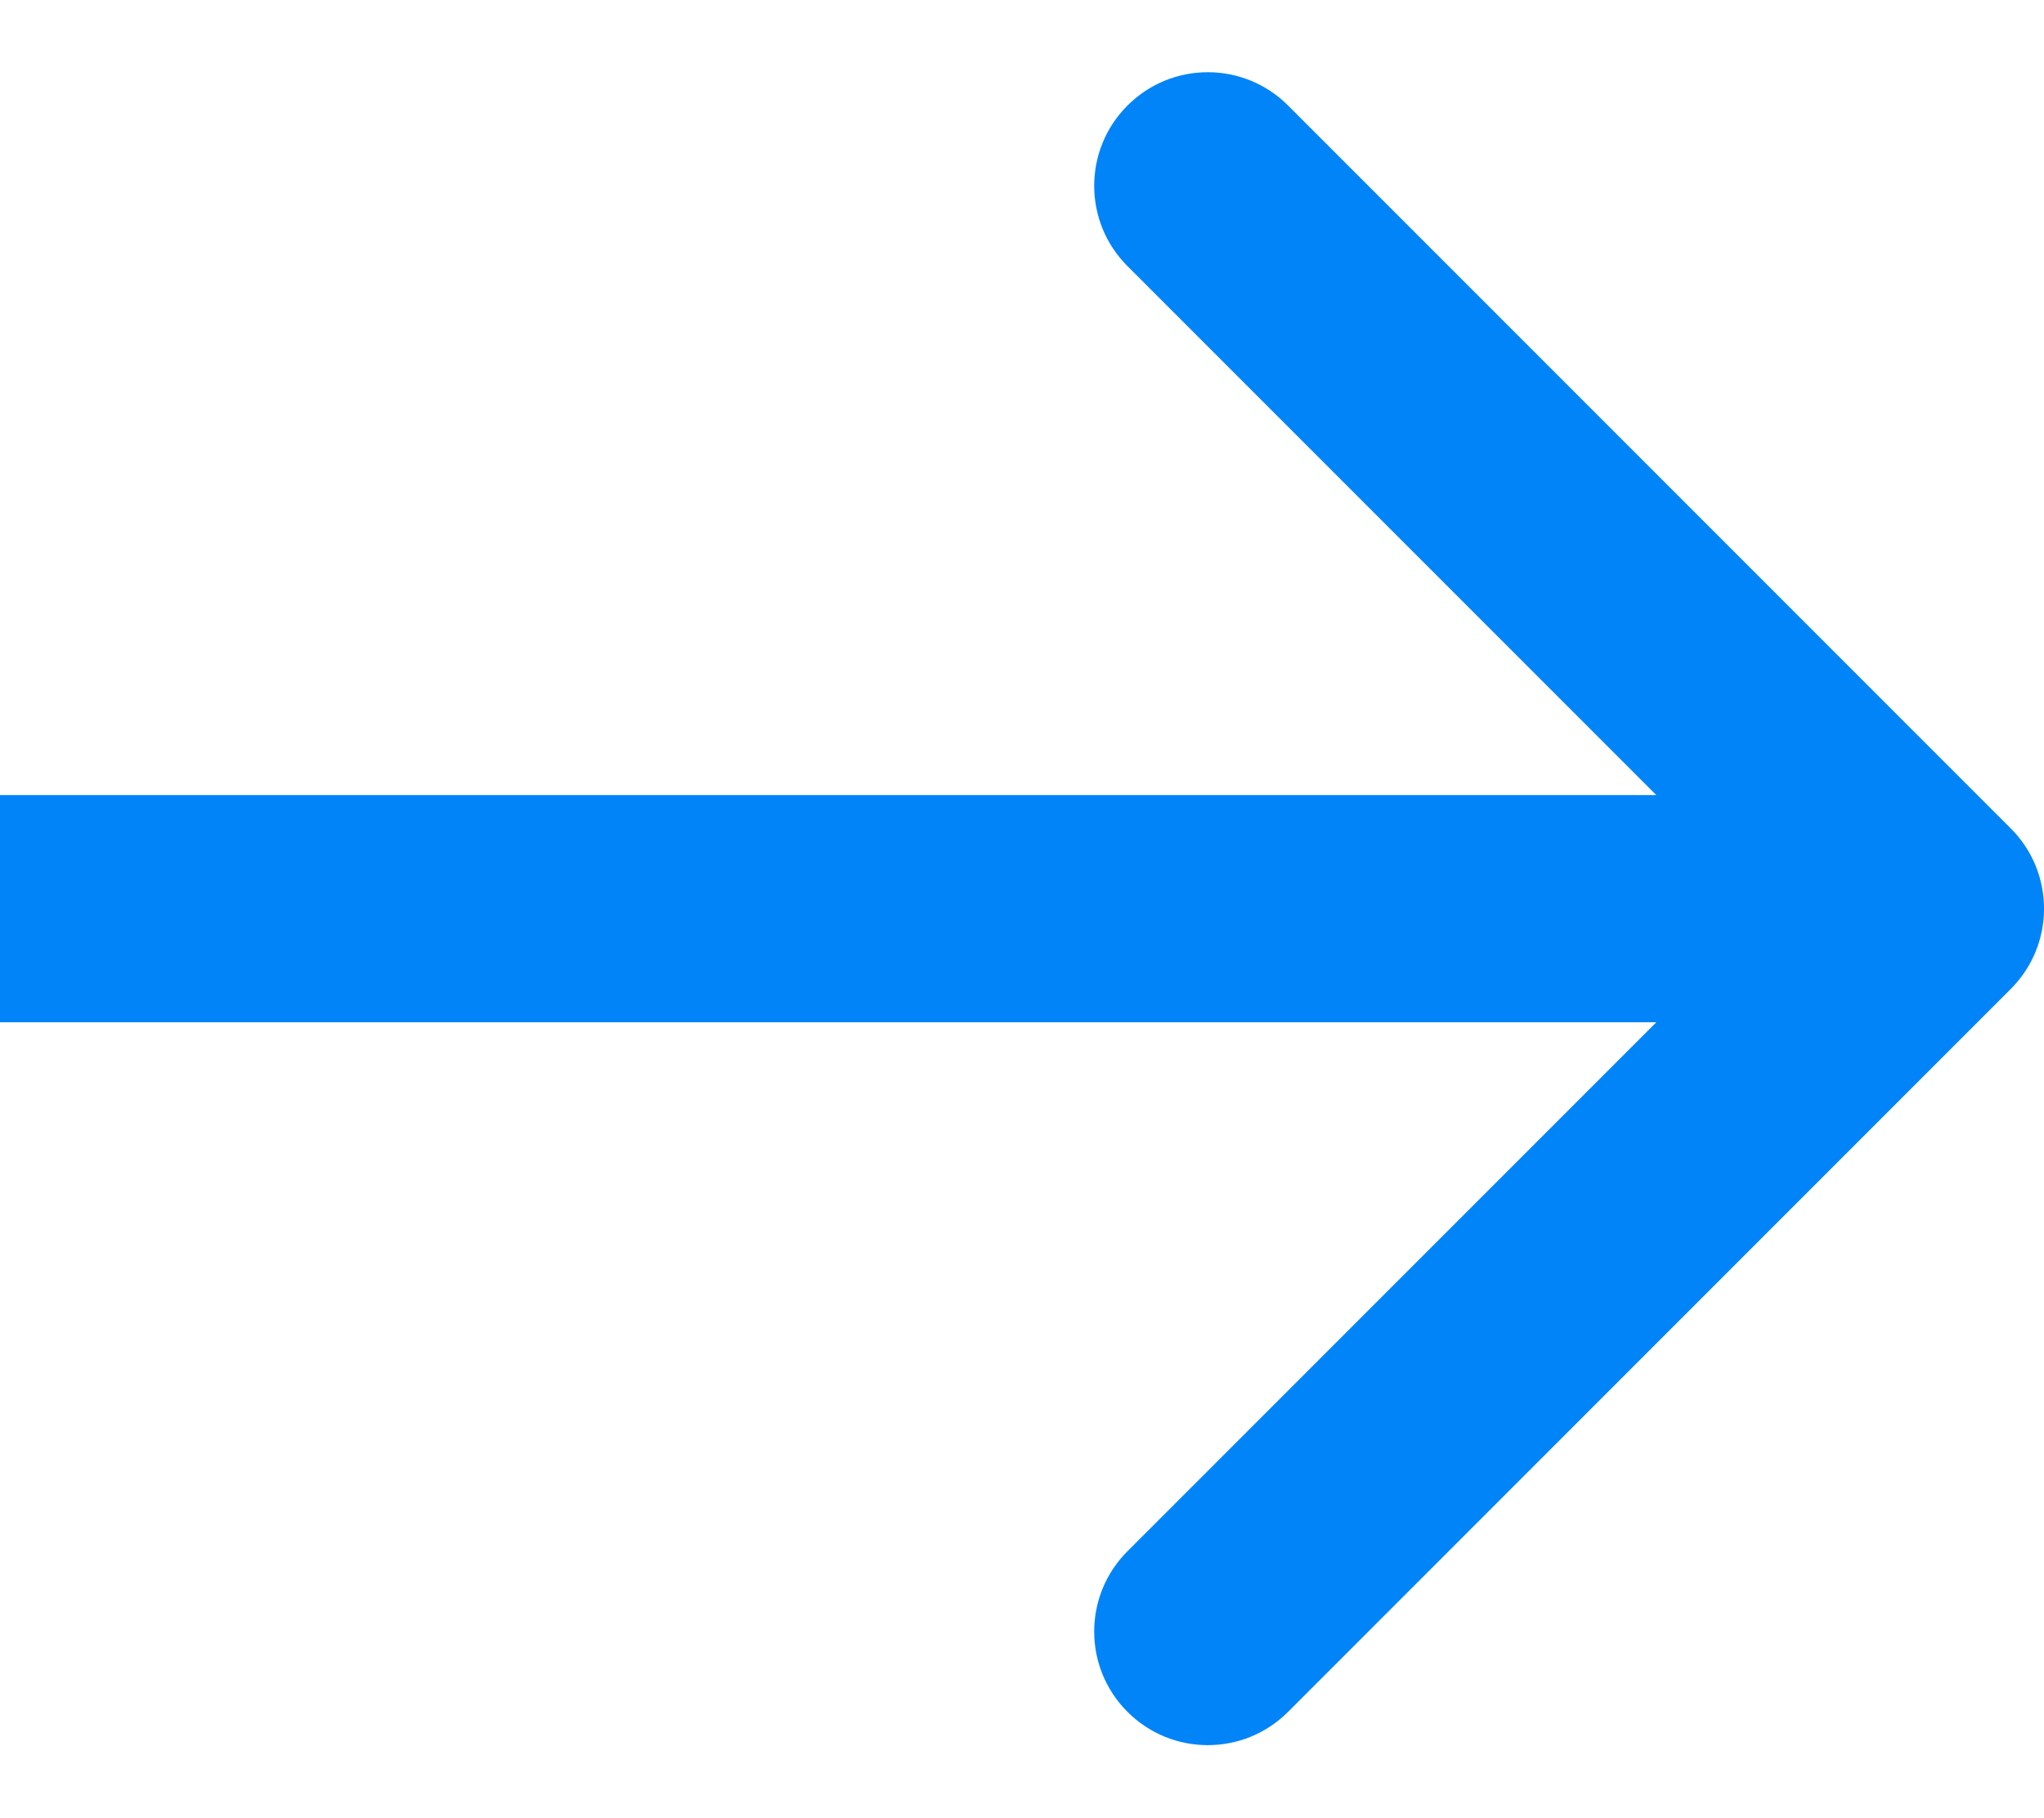
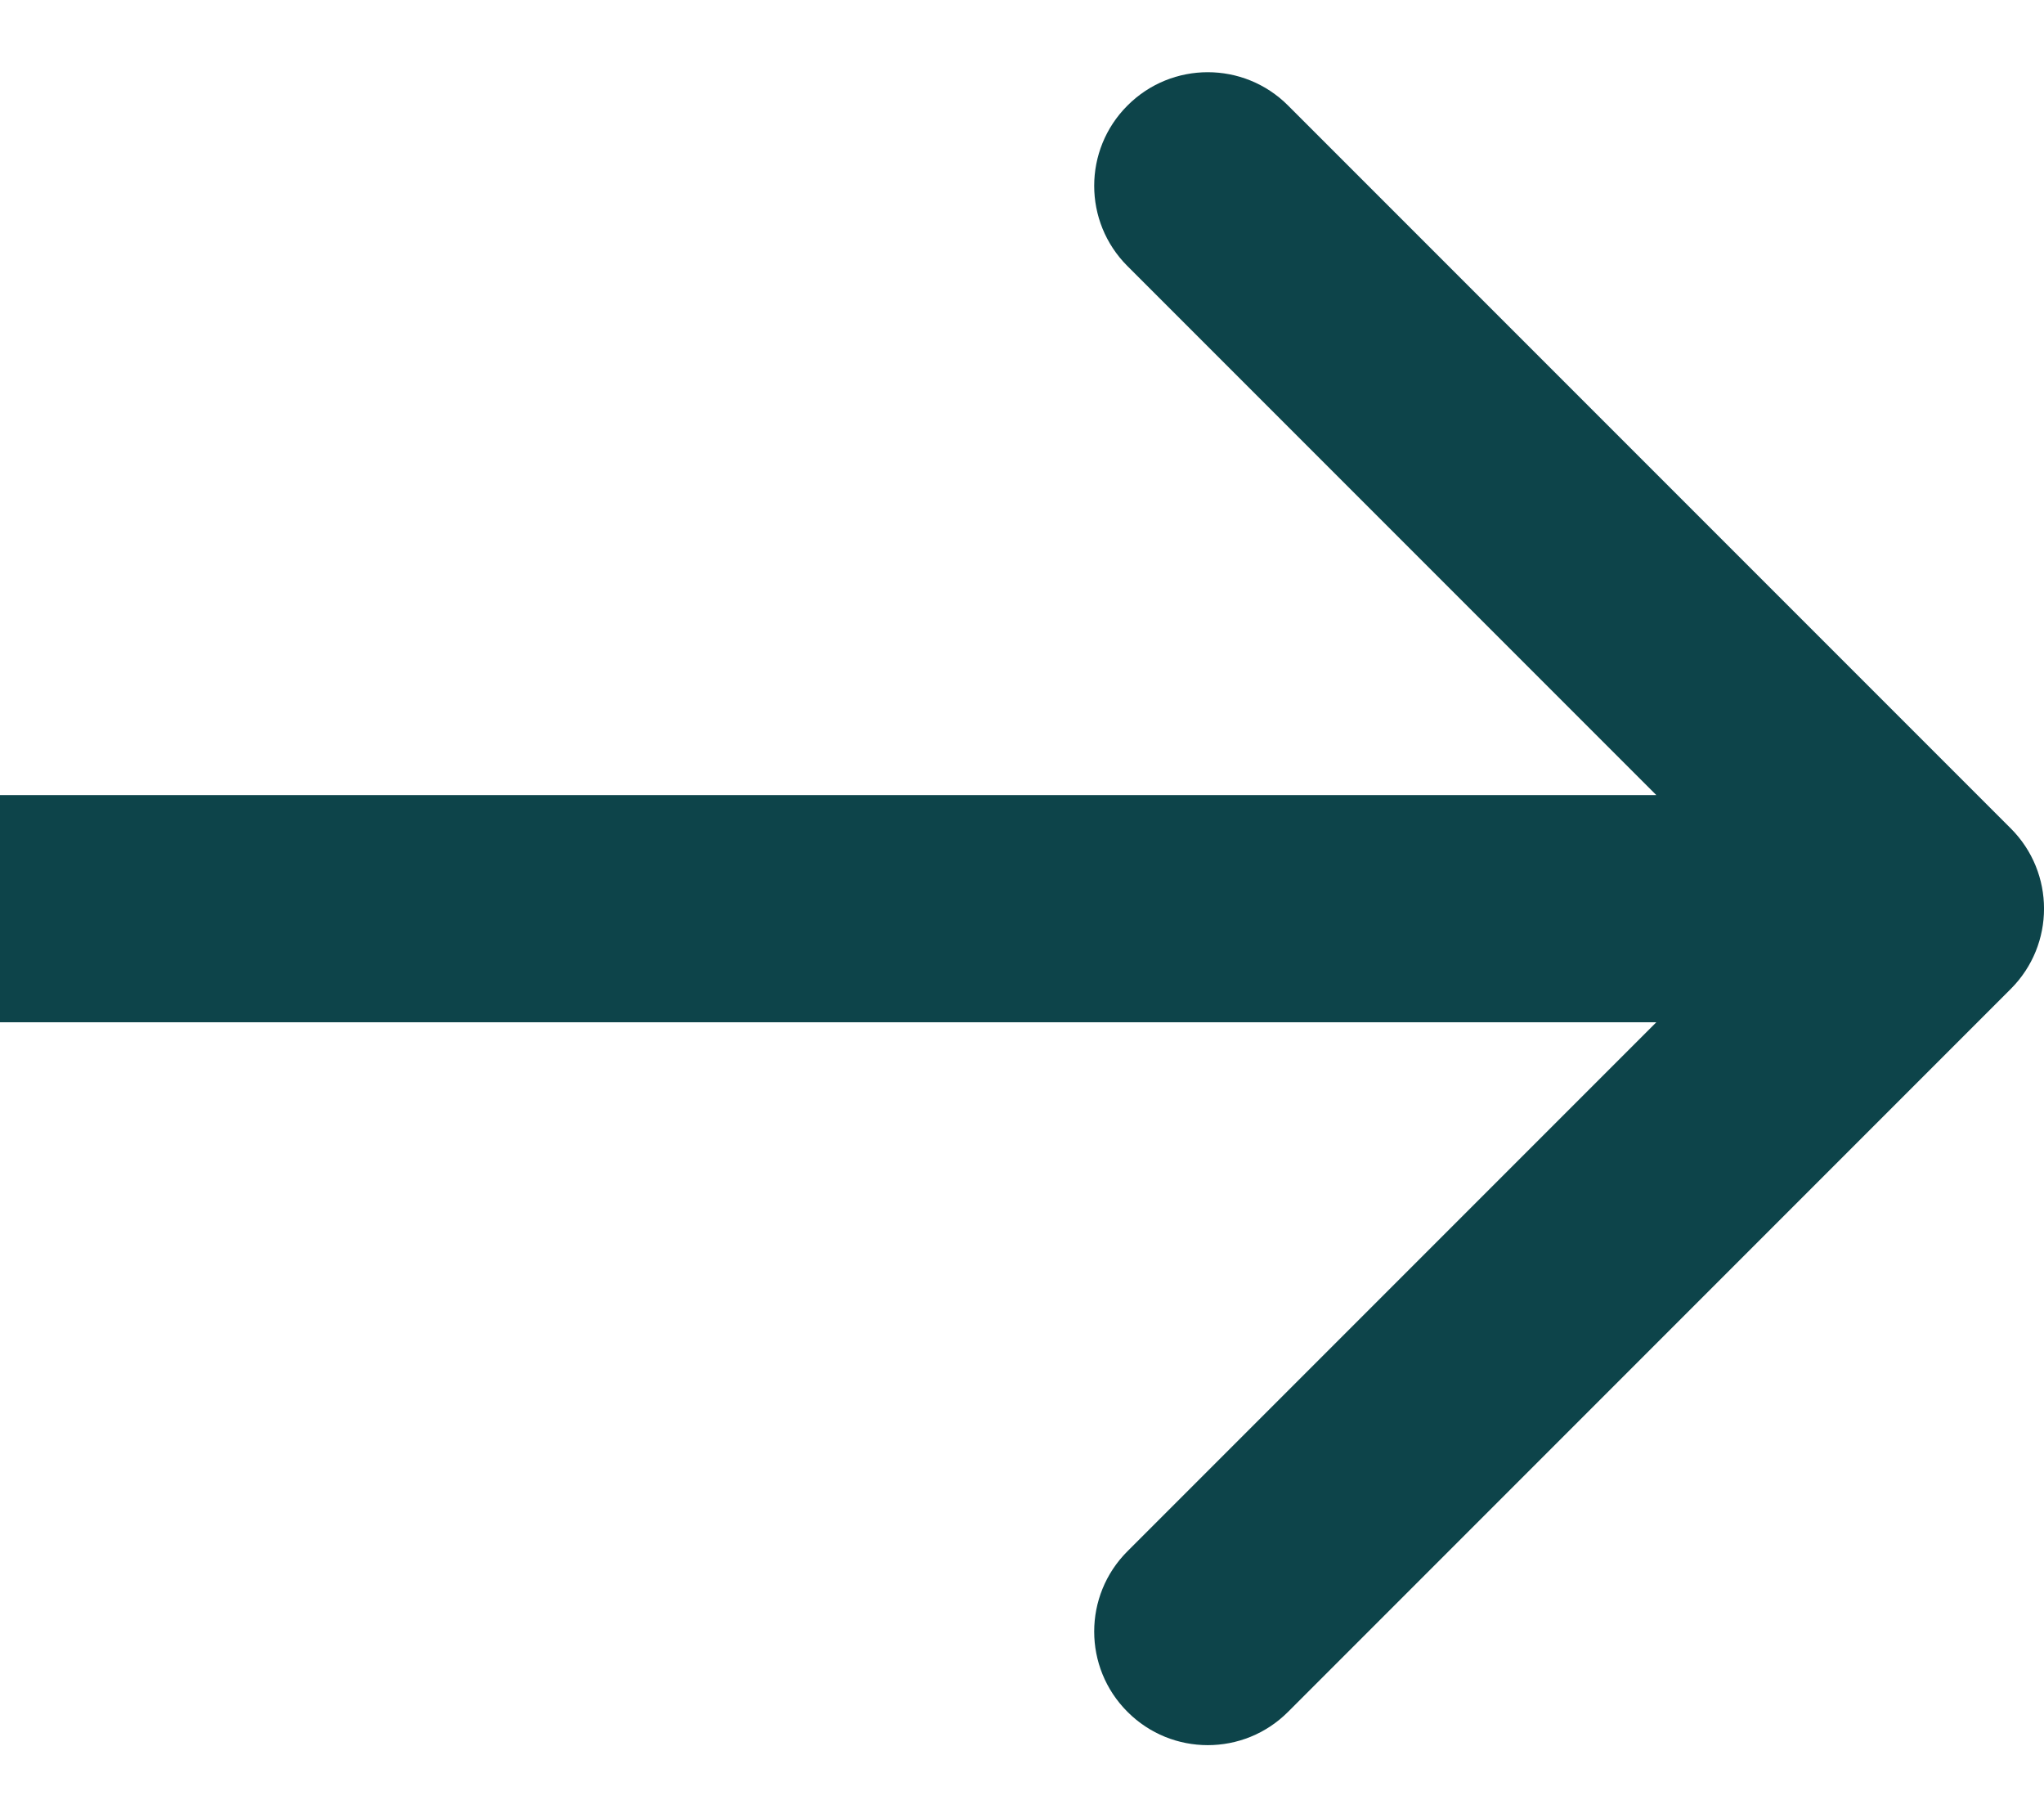
<svg xmlns="http://www.w3.org/2000/svg" width="18" height="16" viewBox="0 0 18 16" fill="none">
-   <path d="M17.707 8.707C18.098 8.317 18.098 7.683 17.707 7.293L11.343 0.929C10.953 0.538 10.319 0.538 9.929 0.929C9.538 1.319 9.538 1.953 9.929 2.343L15.586 8L9.929 13.657C9.538 14.047 9.538 14.681 9.929 15.071C10.319 15.462 10.953 15.462 11.343 15.071L17.707 8.707ZM0 9H17V7H0V9Z" fill="#0084F8" />
+   <path d="M17.707 8.707C18.098 8.317 18.098 7.683 17.707 7.293L11.343 0.929C10.953 0.538 10.319 0.538 9.929 0.929C9.538 1.319 9.538 1.953 9.929 2.343L15.586 8L9.929 13.657C9.538 14.047 9.538 14.681 9.929 15.071C10.319 15.462 10.953 15.462 11.343 15.071L17.707 8.707ZM0 9H17V7H0V9Z" fill="#0D444A" />
</svg>
